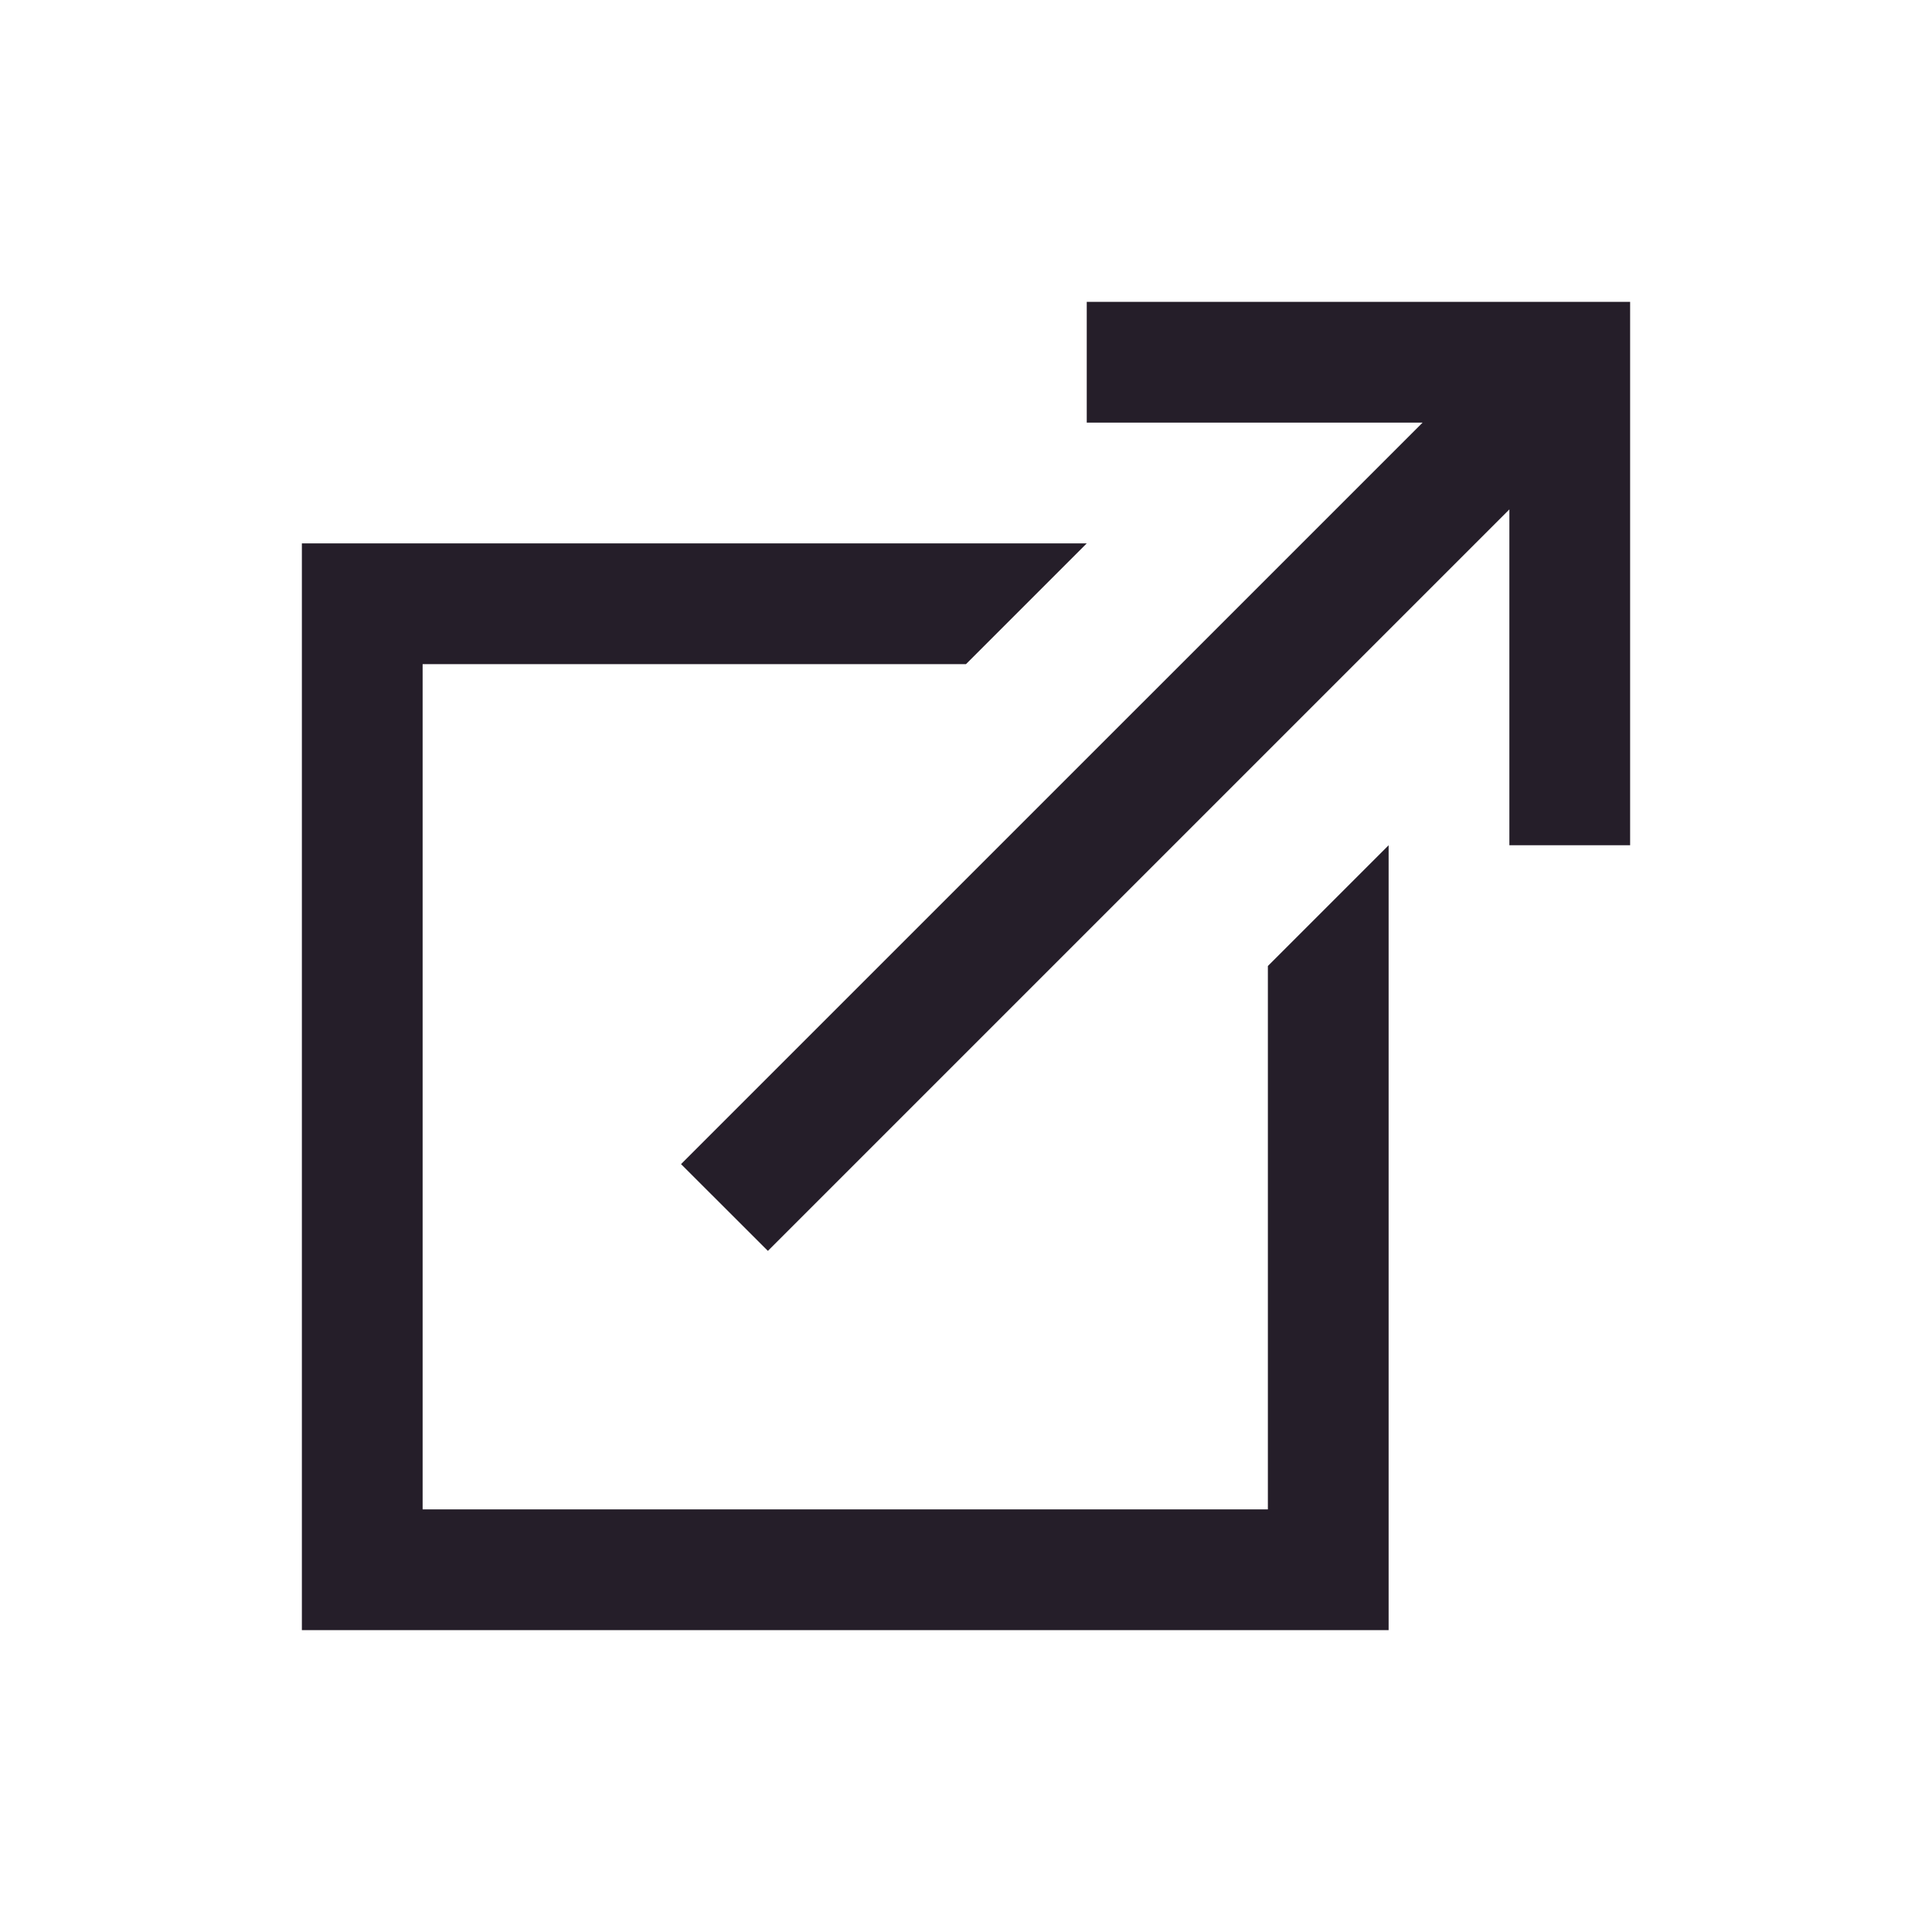
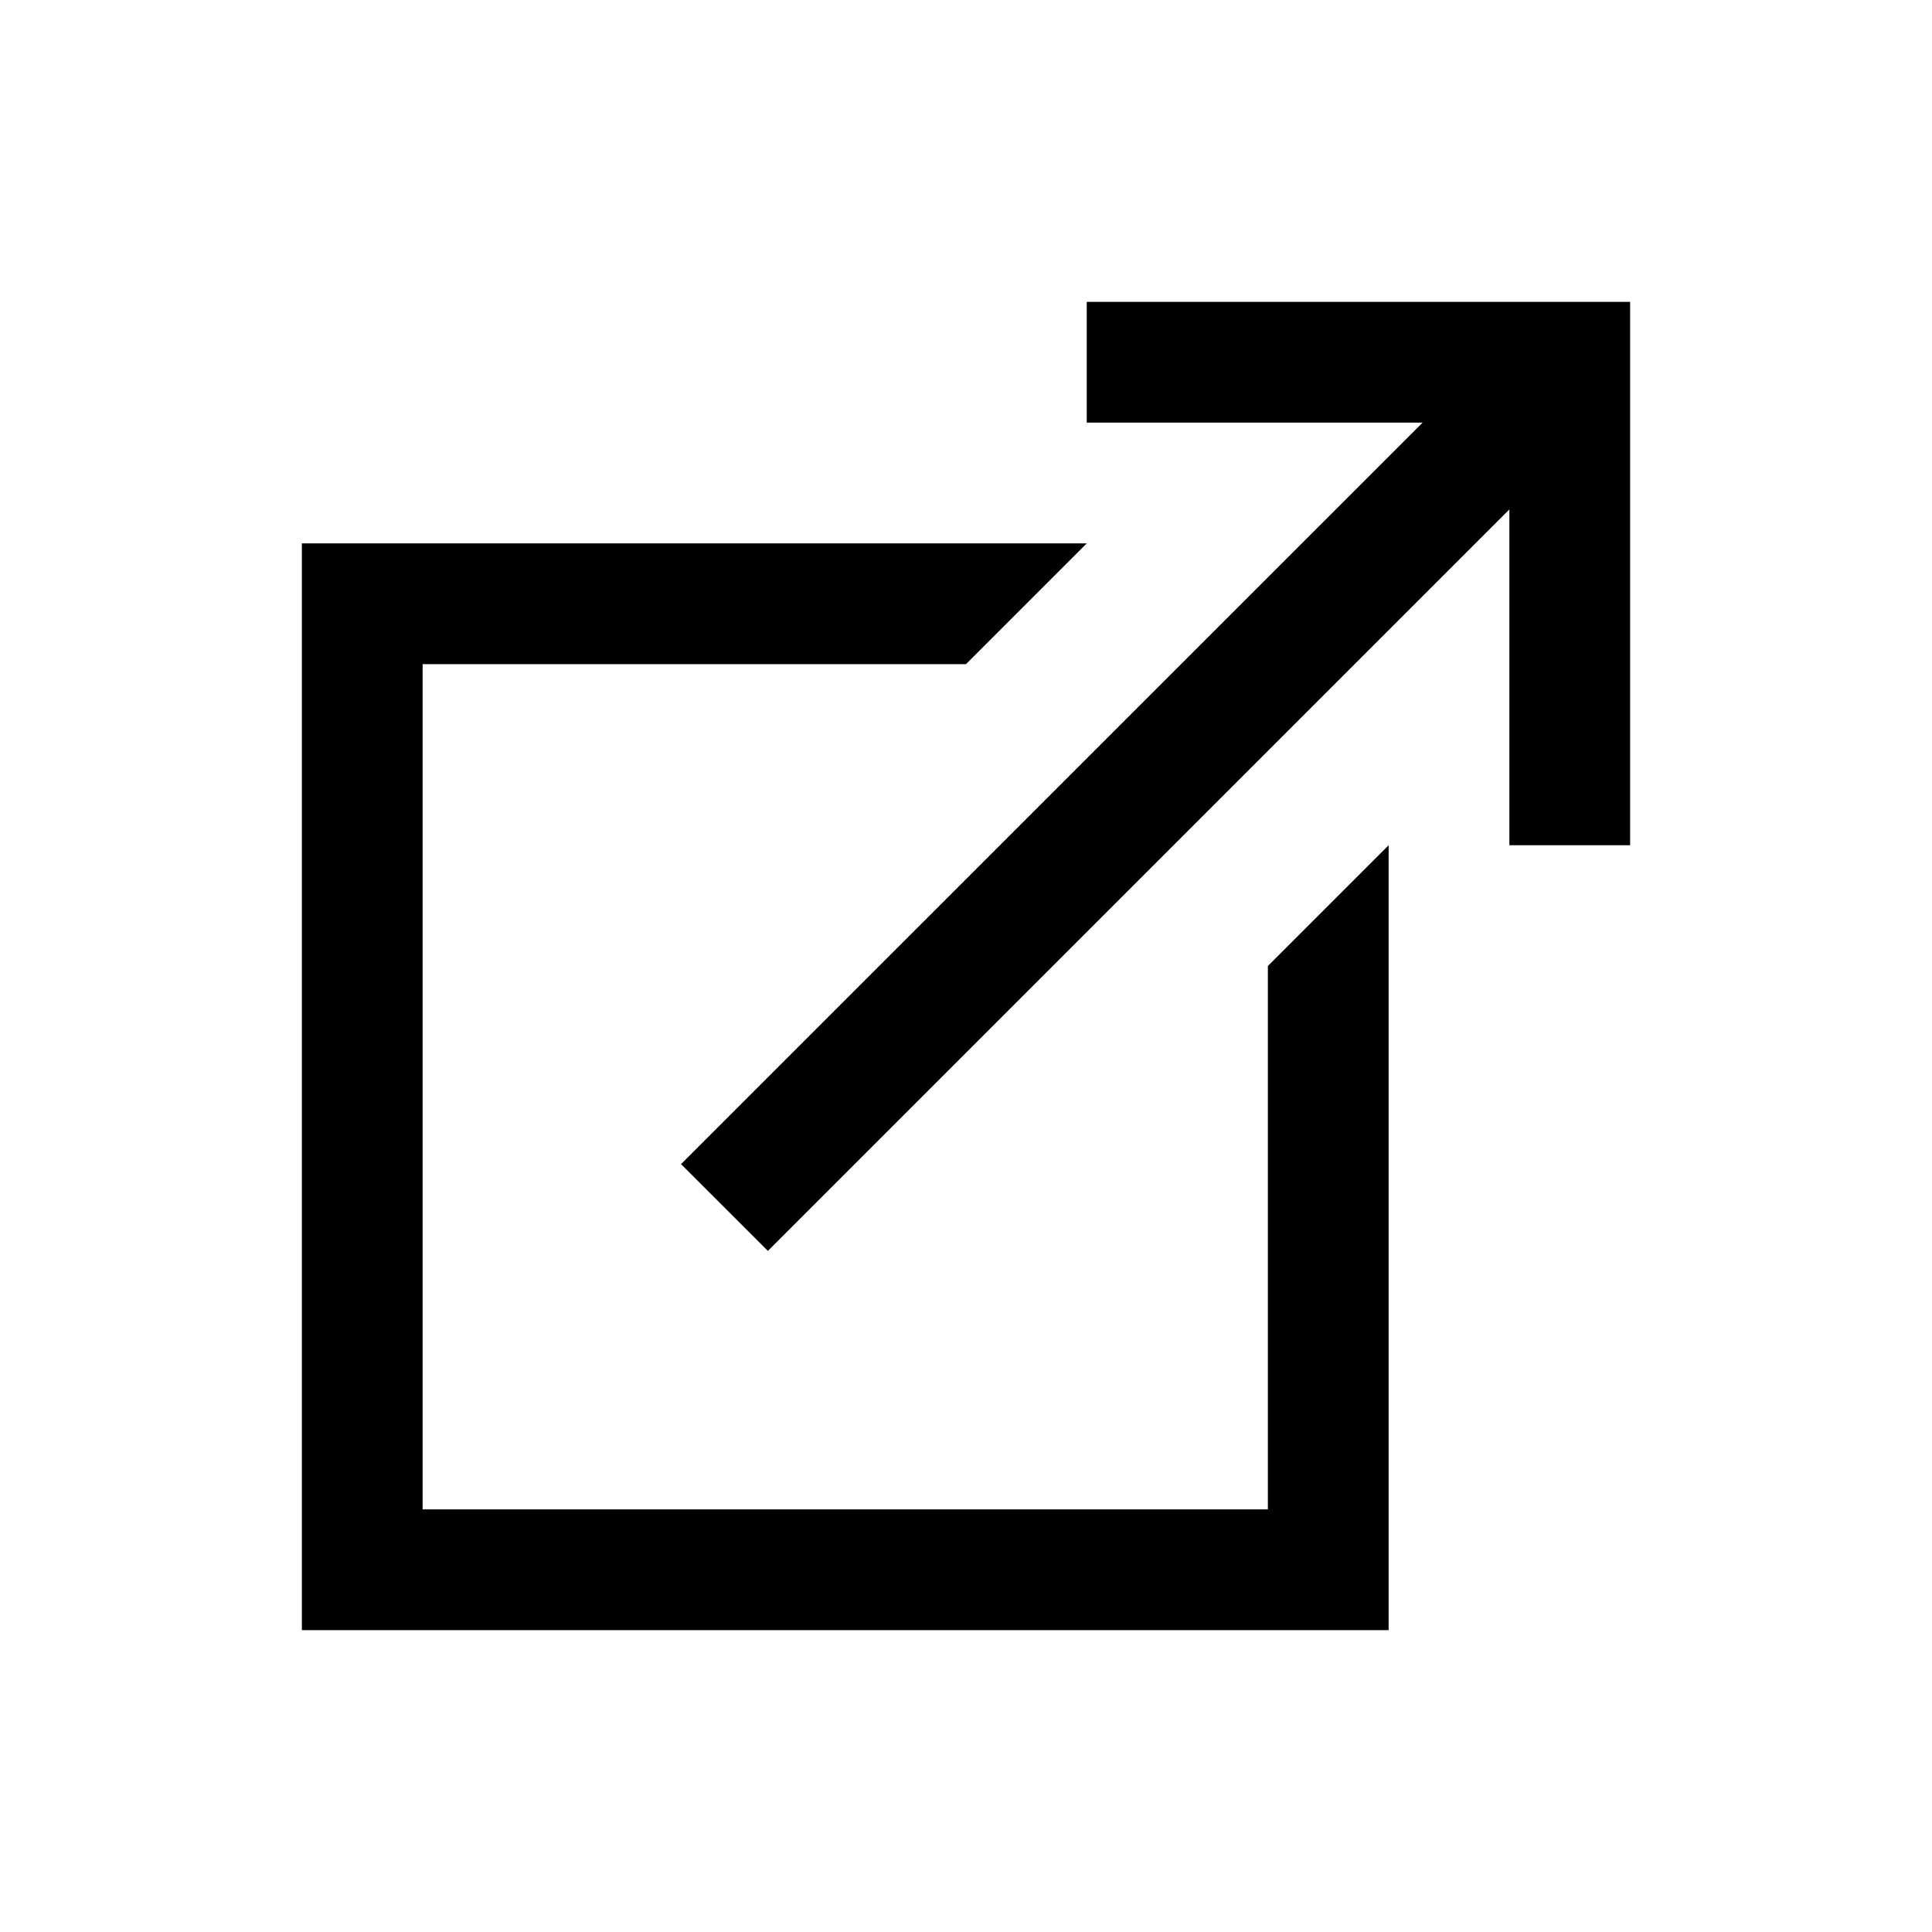
<svg xmlns="http://www.w3.org/2000/svg" width="24" height="24" viewBox="0 0 24 24" fill="none">
-   <path d="M13.5 3.75V5.25H17.672L8.46 14.461L9.539 15.539L18.75 6.328V10.5H20.25V3.75H13.5ZM3.75 6.75V20.25H17.25V10.5L15.75 12V18.75H5.25V8.25H12L13.5 6.75H3.75Z" fill="#251E29" />
+   <path d="M13.5 3.75V5.25H17.672L8.46 14.461L9.539 15.539L18.75 6.328V10.5H20.25V3.75H13.5ZM3.75 6.75V20.25H17.25V10.5L15.75 12V18.75H5.25V8.25H12L13.5 6.75H3.75Z" fill="#000001" />
</svg>
